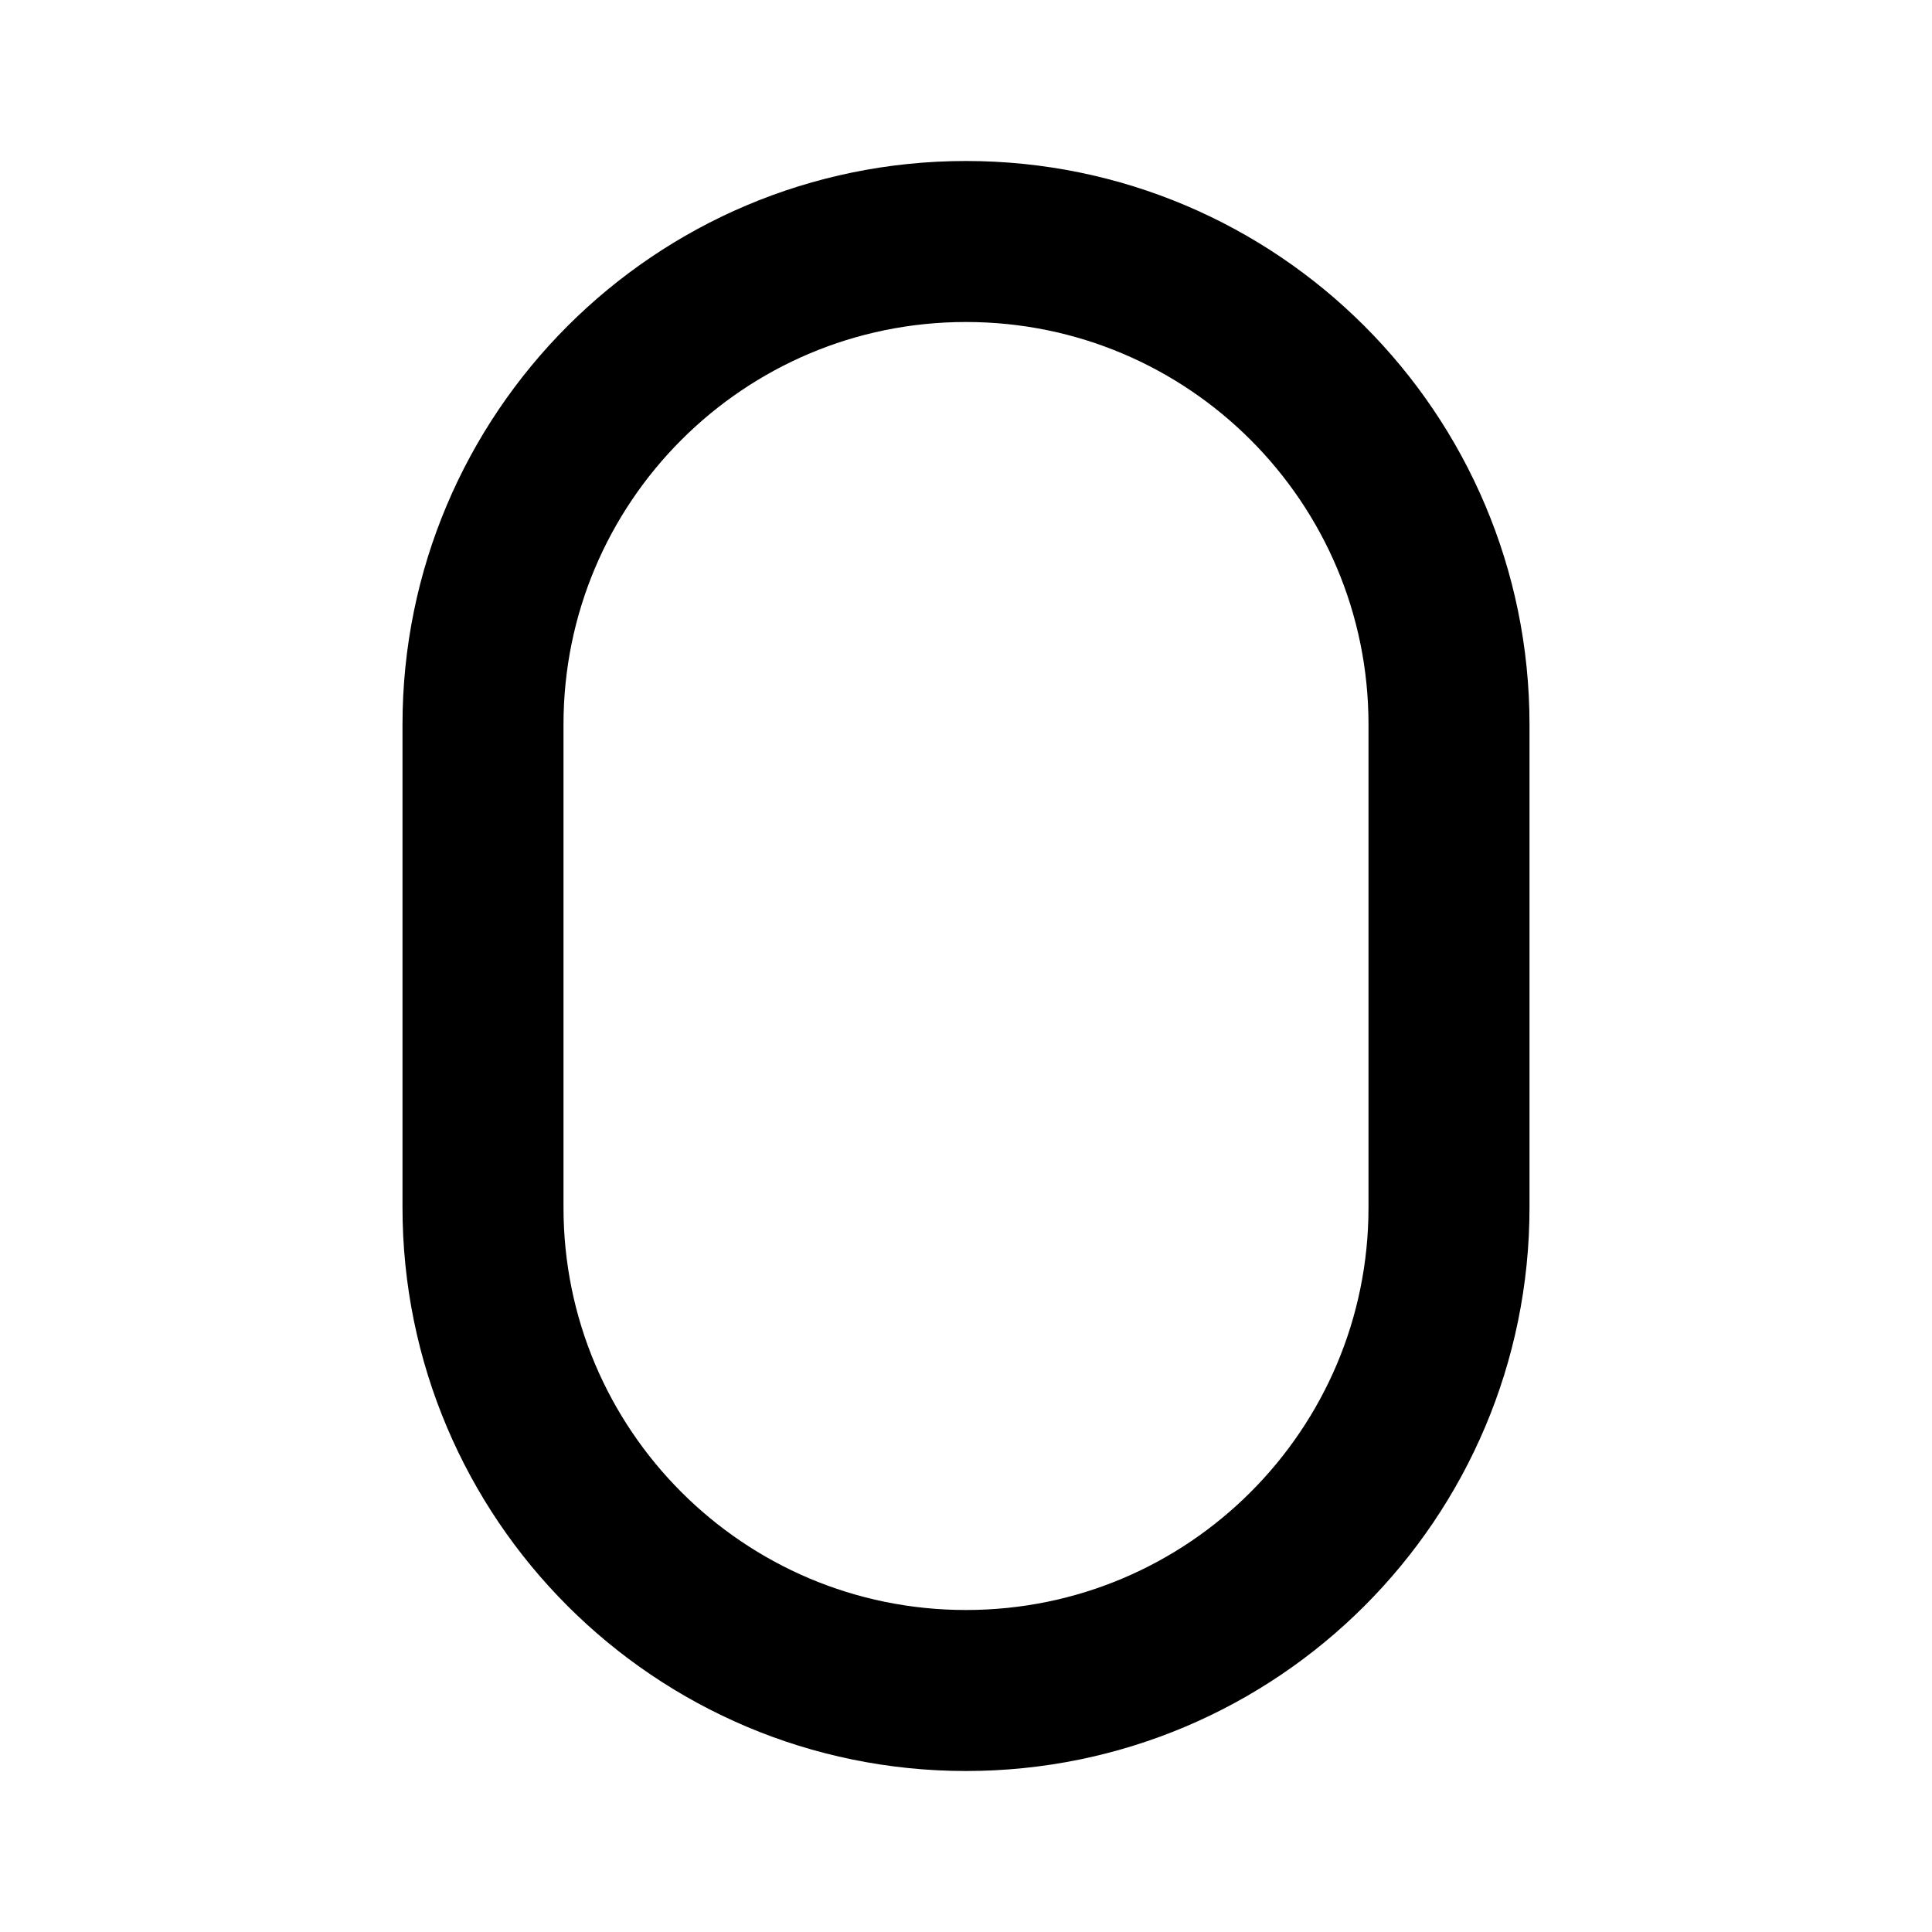
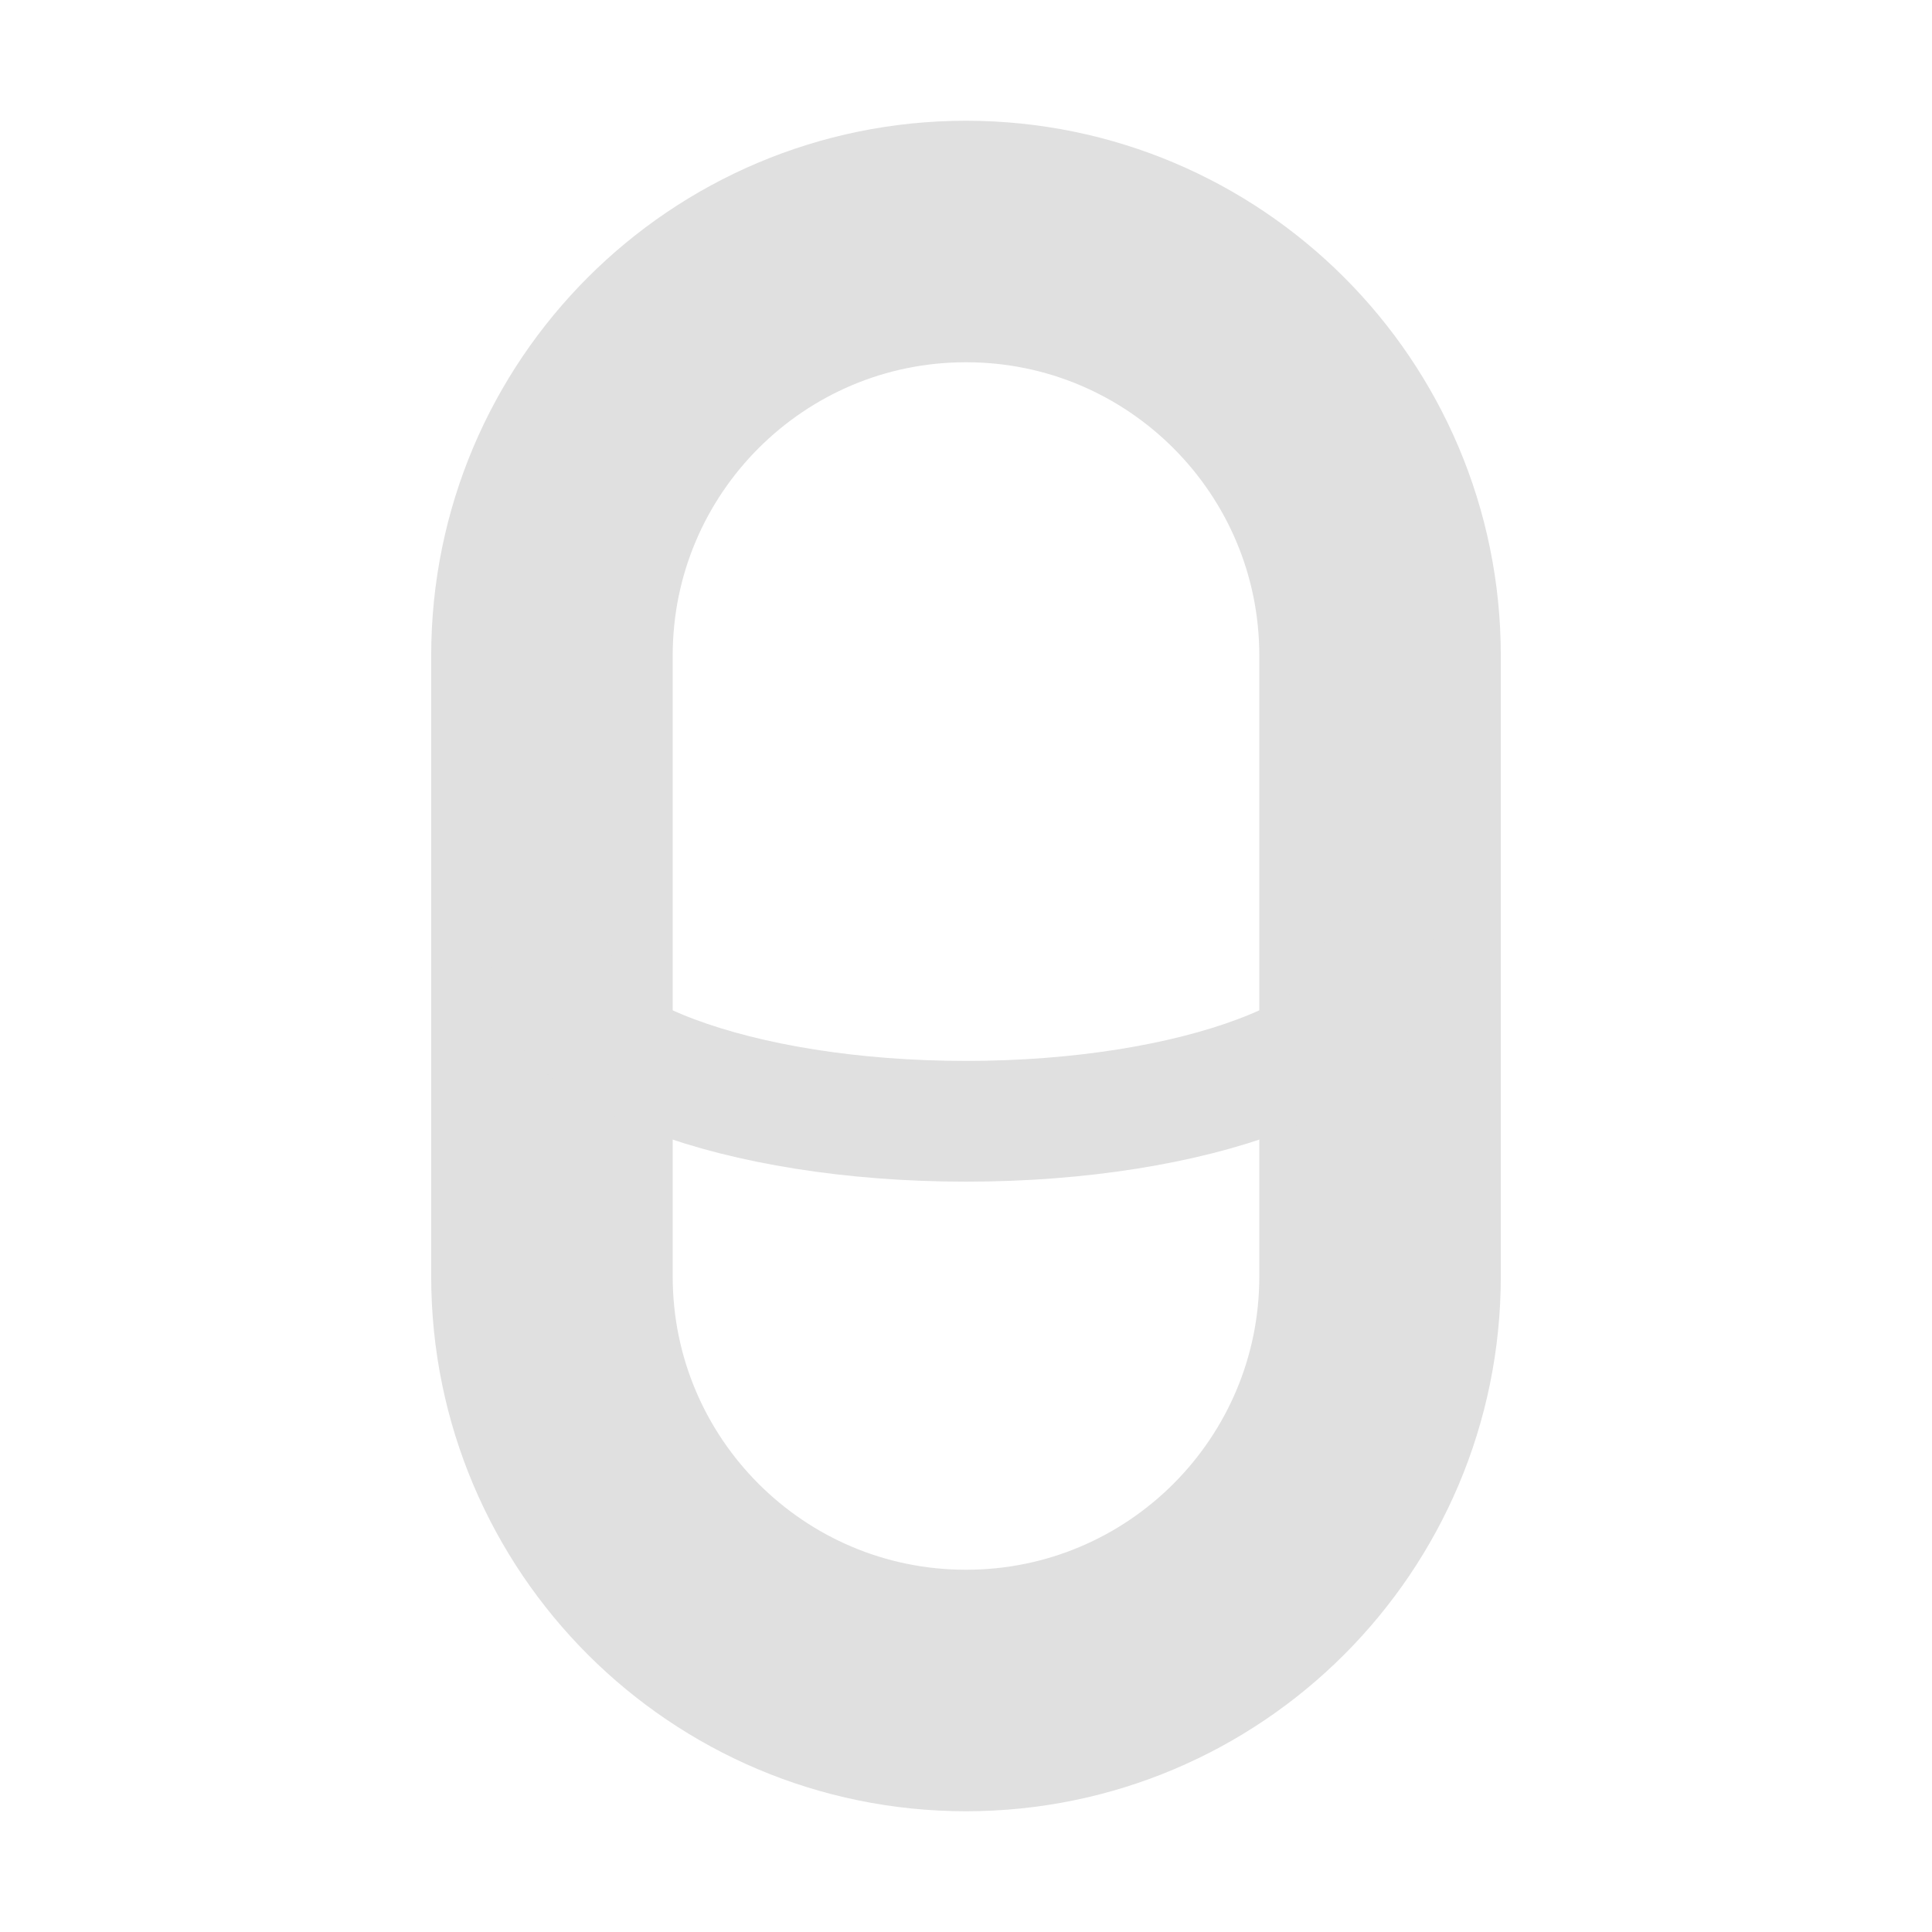
- <svg xmlns="http://www.w3.org/2000/svg" width="24" height="24" viewBox="0 0 24 24" fill="none" stroke="currentColor" stroke-width="2" stroke-linecap="round" stroke-linejoin="round" class="icon icon-tabler icons-tabler-outline icon-tabler-capsule">
-   <path stroke="none" d="M0 0h24v24H0z" fill="none" />
-   <path d="M6 3m0 6a6 6 0 0 1 6 -6h0a6 6 0 0 1 6 6v6a6 6 0 0 1 -6 6h0a6 6 0 0 1 -6 -6z" />
+ <svg xmlns="http://www.w3.org/2000/svg" width="16" height="16" viewBox="0 0 16 16">
+   <path fill="none" stroke="#e0e0e0" stroke-width="2" stroke-linecap="round" stroke-linejoin="round" d="M4.571 5.429A3.429 3.429 0 0 1 11.429 5.429L11.429 10.571A3.429 3.429 0 0 1 4.571 10.571Z" />
+   <path fill="none" stroke="#e0e0e0" stroke-width="1" stroke-linecap="round" stroke-linejoin="round" d="M4.571 8A3.429 1.286 0 0 0 11.429 8" />
</svg>
